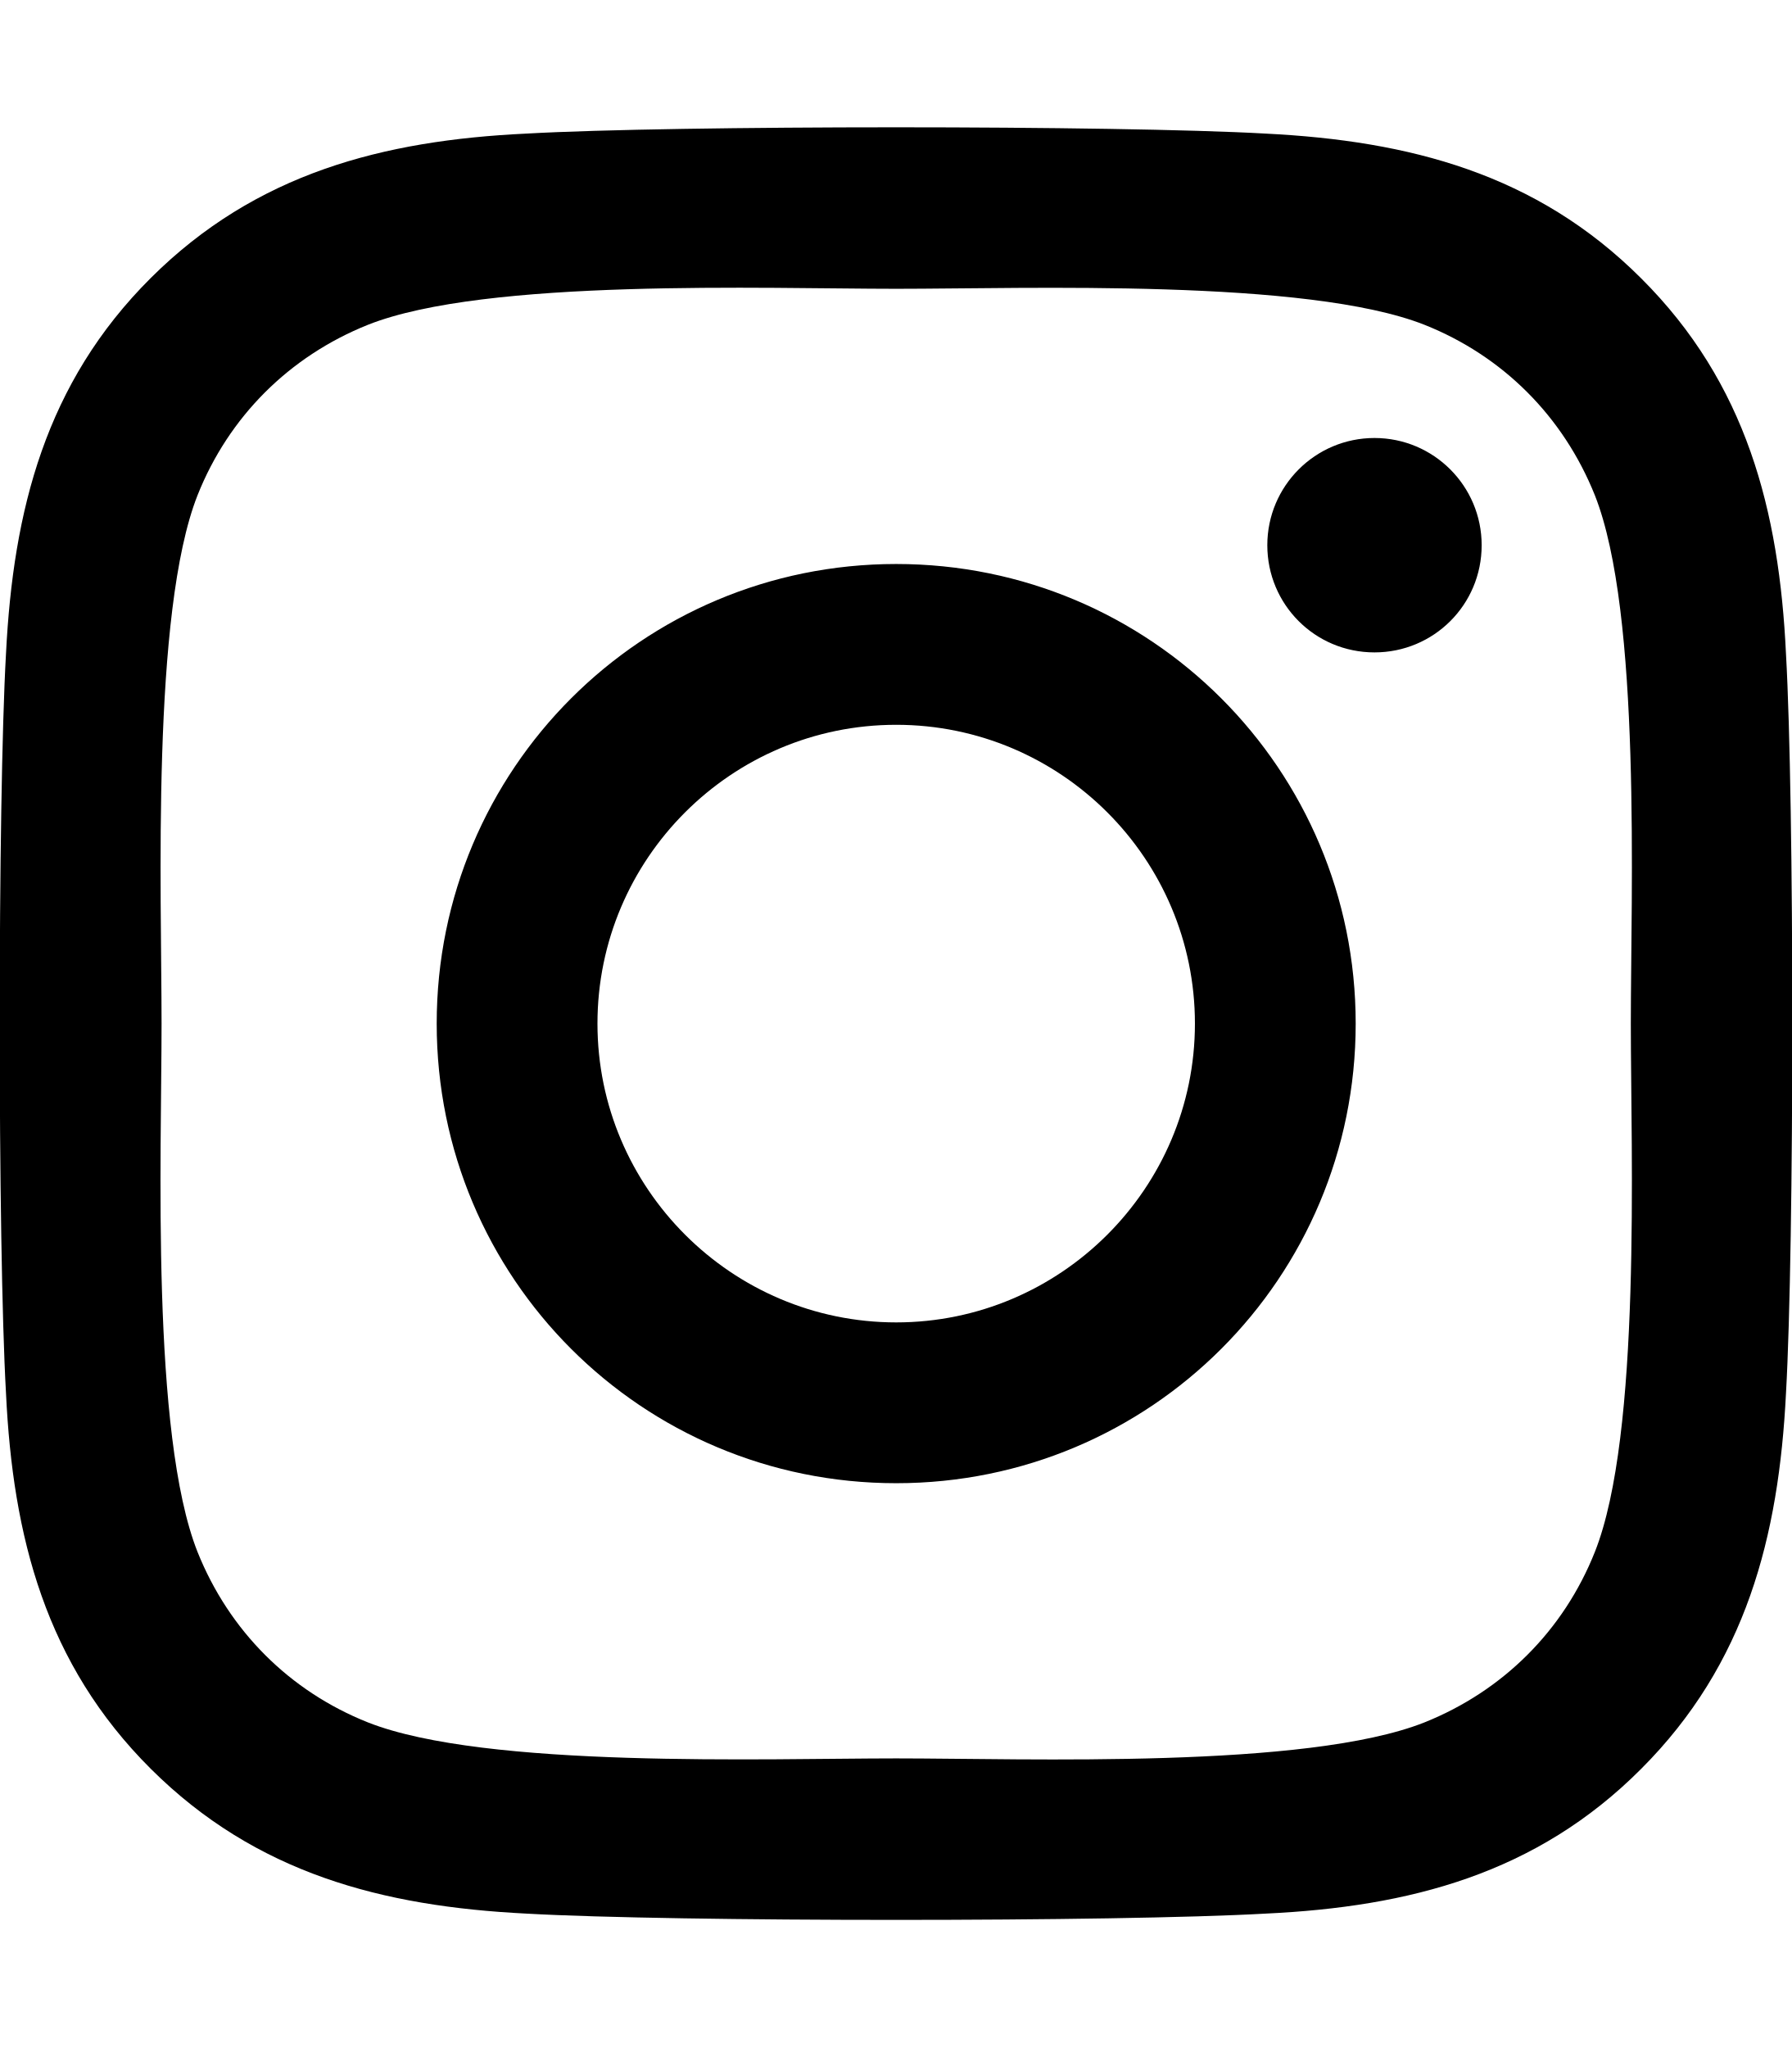
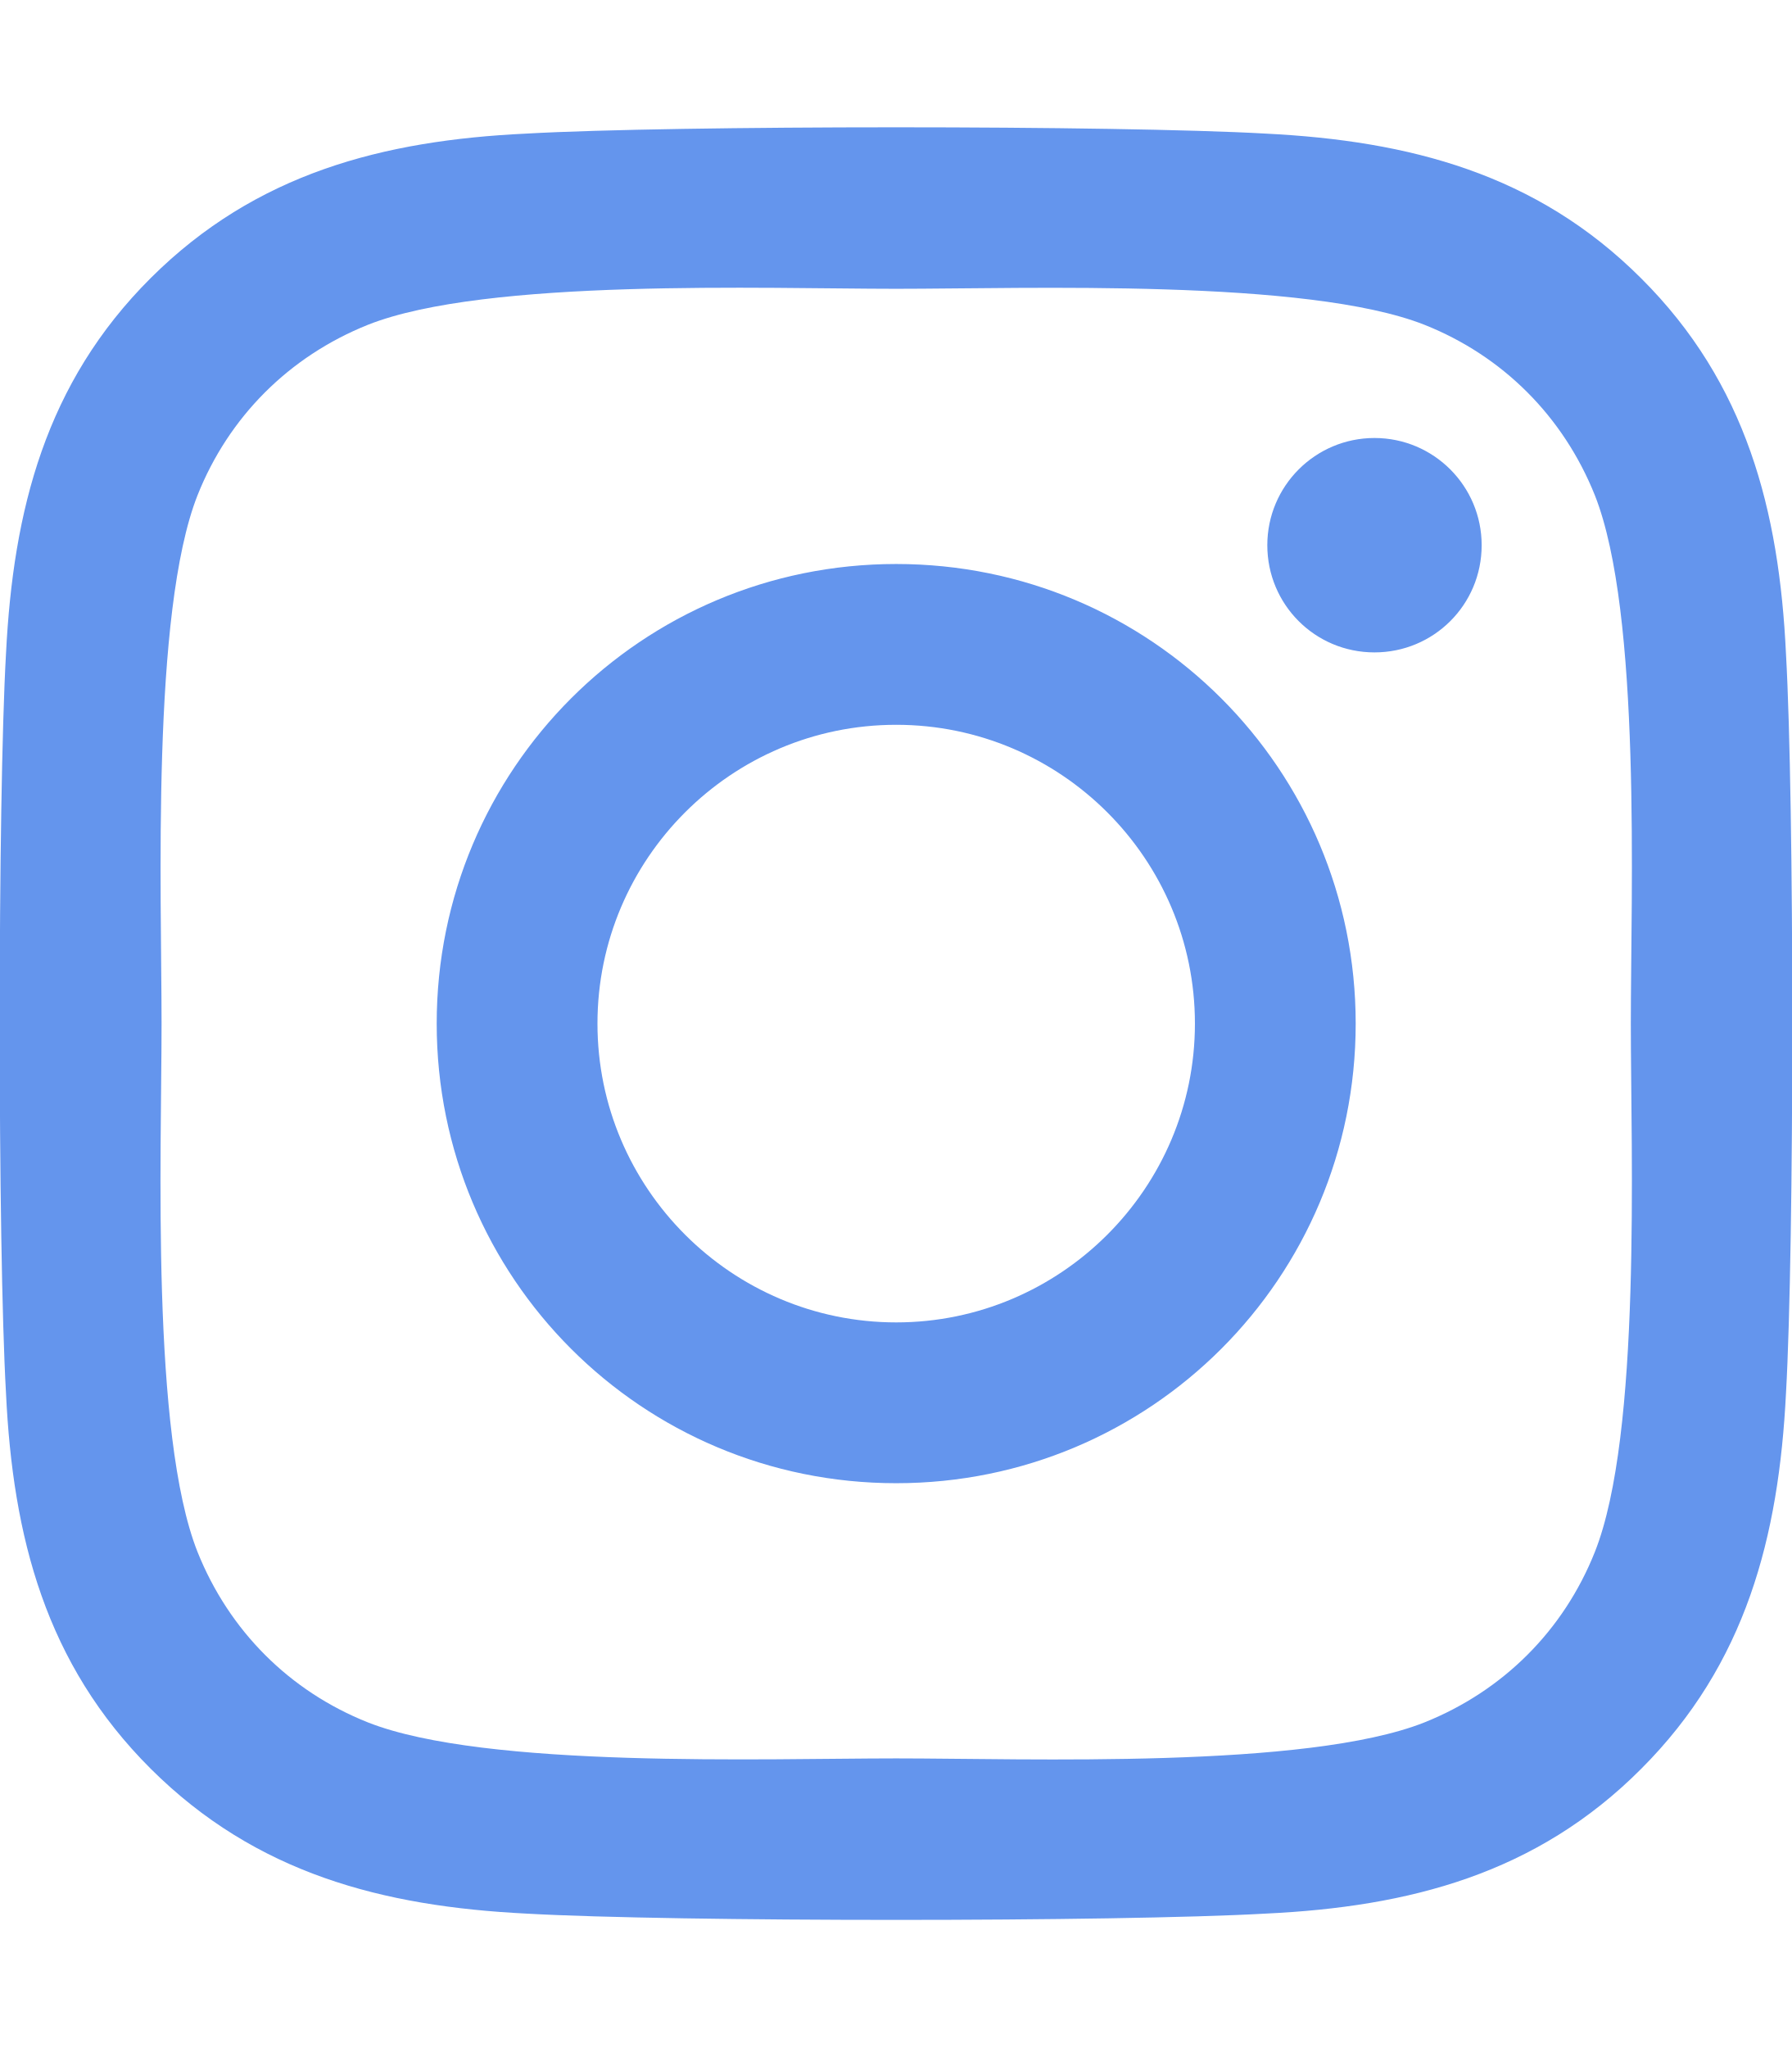
- <svg xmlns="http://www.w3.org/2000/svg" aria-hidden="true" focusable="false" data-prefix="fab" data-icon="instagram" class="svg-inline--fa fa-instagram fa-w-14" role="img" viewBox="0 0 448 512">
-   <path fill="currentColor" d="M224.1 141c-63.6 0-114.9 51.3-114.9 114.9s51.3 114.9 114.9 114.9S339 319.5 339 255.9 287.7 141 224.1 141zm0 189.6c-41.1 0-74.7-33.5-74.7-74.7s33.5-74.7 74.7-74.7 74.7 33.5 74.7 74.7-33.6 74.7-74.7 74.7zm146.4-194.3c0 14.9-12 26.8-26.8 26.8-14.9 0-26.8-12-26.8-26.8s12-26.8 26.8-26.8 26.8 12 26.8 26.8zm76.1 27.2c-1.7-35.9-9.9-67.7-36.2-93.9-26.2-26.2-58-34.4-93.9-36.2-37-2.1-147.9-2.1-184.9 0-35.8 1.7-67.6 9.9-93.9 36.1s-34.4 58-36.2 93.9c-2.1 37-2.1 147.9 0 184.9 1.7 35.9 9.9 67.7 36.2 93.9s58 34.4 93.9 36.2c37 2.1 147.9 2.1 184.9 0 35.9-1.7 67.7-9.9 93.9-36.2 26.2-26.2 34.4-58 36.2-93.9 2.1-37 2.1-147.8 0-184.8zM398.8 388c-7.8 19.6-22.9 34.7-42.6 42.6-29.5 11.7-99.5 9-132.1 9s-102.7 2.6-132.1-9c-19.6-7.8-34.7-22.9-42.6-42.6-11.7-29.5-9-99.5-9-132.1s-2.6-102.7 9-132.1c7.8-19.6 22.9-34.7 42.6-42.6 29.5-11.7 99.5-9 132.1-9s102.7-2.6 132.1 9c19.6 7.8 34.7 22.9 42.6 42.6 11.7 29.5 9 99.5 9 132.1s2.7 102.7-9 132.1z" />
+ <svg xmlns="http://www.w3.org/2000/svg" aria-hidden="true" class="svg-inline--fa fa-instagram fa-w-14" data-icon="instagram" data-prefix="fab" focusable="false" role="img" viewBox="0 0 448 512">
+   <path d="M224.1 141c-63.6 0-114.9 51.3-114.9 114.9s51.3 114.9 114.9 114.9S339 319.5 339 255.9 287.7 141 224.1 141zm0 189.6c-41.1 0-74.7-33.5-74.7-74.7s33.5-74.7 74.7-74.7 74.7 33.5 74.7 74.7-33.6 74.7-74.7 74.7zm146.4-194.3c0 14.9-12 26.8-26.8 26.8-14.9 0-26.8-12-26.8-26.8s12-26.8 26.8-26.8 26.8 12 26.8 26.8zm76.1 27.2c-1.7-35.9-9.9-67.7-36.2-93.9-26.2-26.2-58-34.4-93.9-36.2-37-2.1-147.9-2.1-184.9 0-35.8 1.7-67.6 9.9-93.9 36.1s-34.4 58-36.2 93.9c-2.1 37-2.1 147.9 0 184.9 1.7 35.9 9.9 67.7 36.2 93.9s58 34.4 93.9 36.2c37 2.1 147.9 2.1 184.9 0 35.9-1.7 67.7-9.9 93.9-36.2 26.2-26.2 34.4-58 36.2-93.9 2.1-37 2.1-147.8 0-184.8zM398.8 388c-7.8 19.6-22.9 34.7-42.6 42.6-29.5 11.7-99.5 9-132.1 9s-102.7 2.6-132.1-9c-19.6-7.8-34.7-22.9-42.6-42.6-11.7-29.5-9-99.5-9-132.1s-2.6-102.7 9-132.1c7.8-19.6 22.9-34.7 42.6-42.6 29.5-11.7 99.5-9 132.1-9s102.7-2.6 132.1 9c19.6 7.8 34.7 22.9 42.6 42.6 11.7 29.5 9 99.5 9 132.1s2.7 102.7-9 132.1z" fill="#6495ED" />
</svg>
